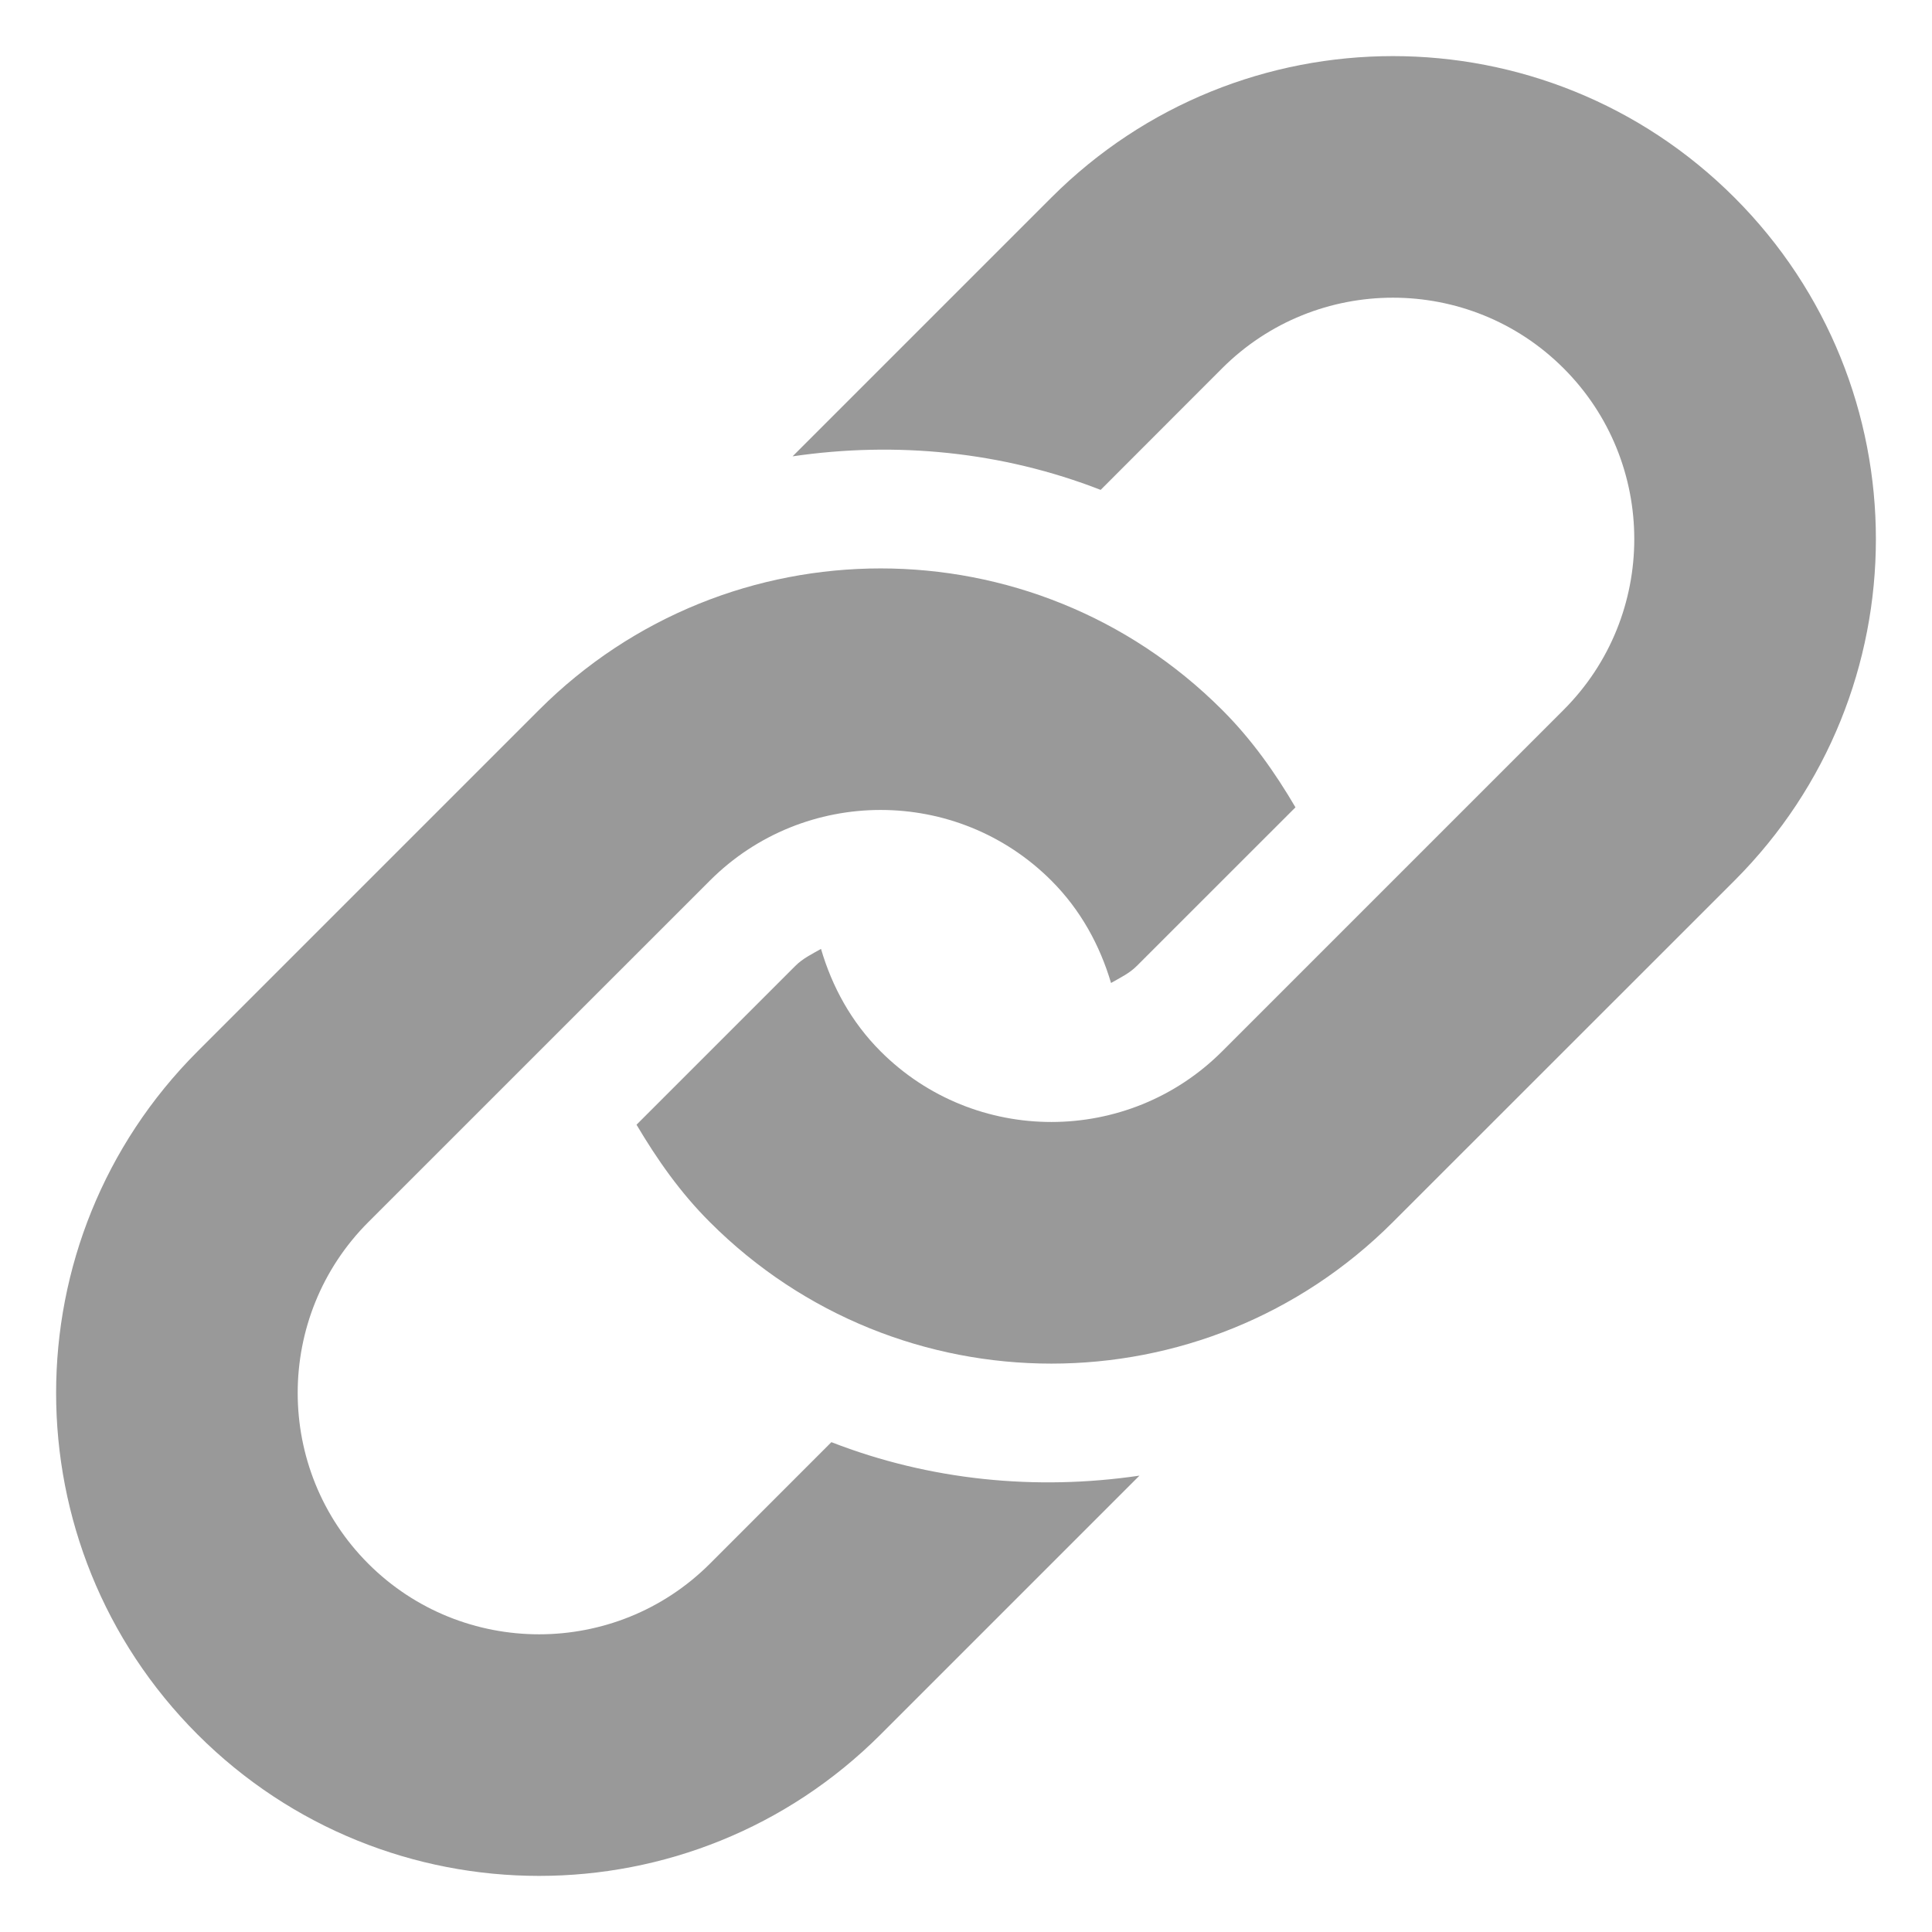
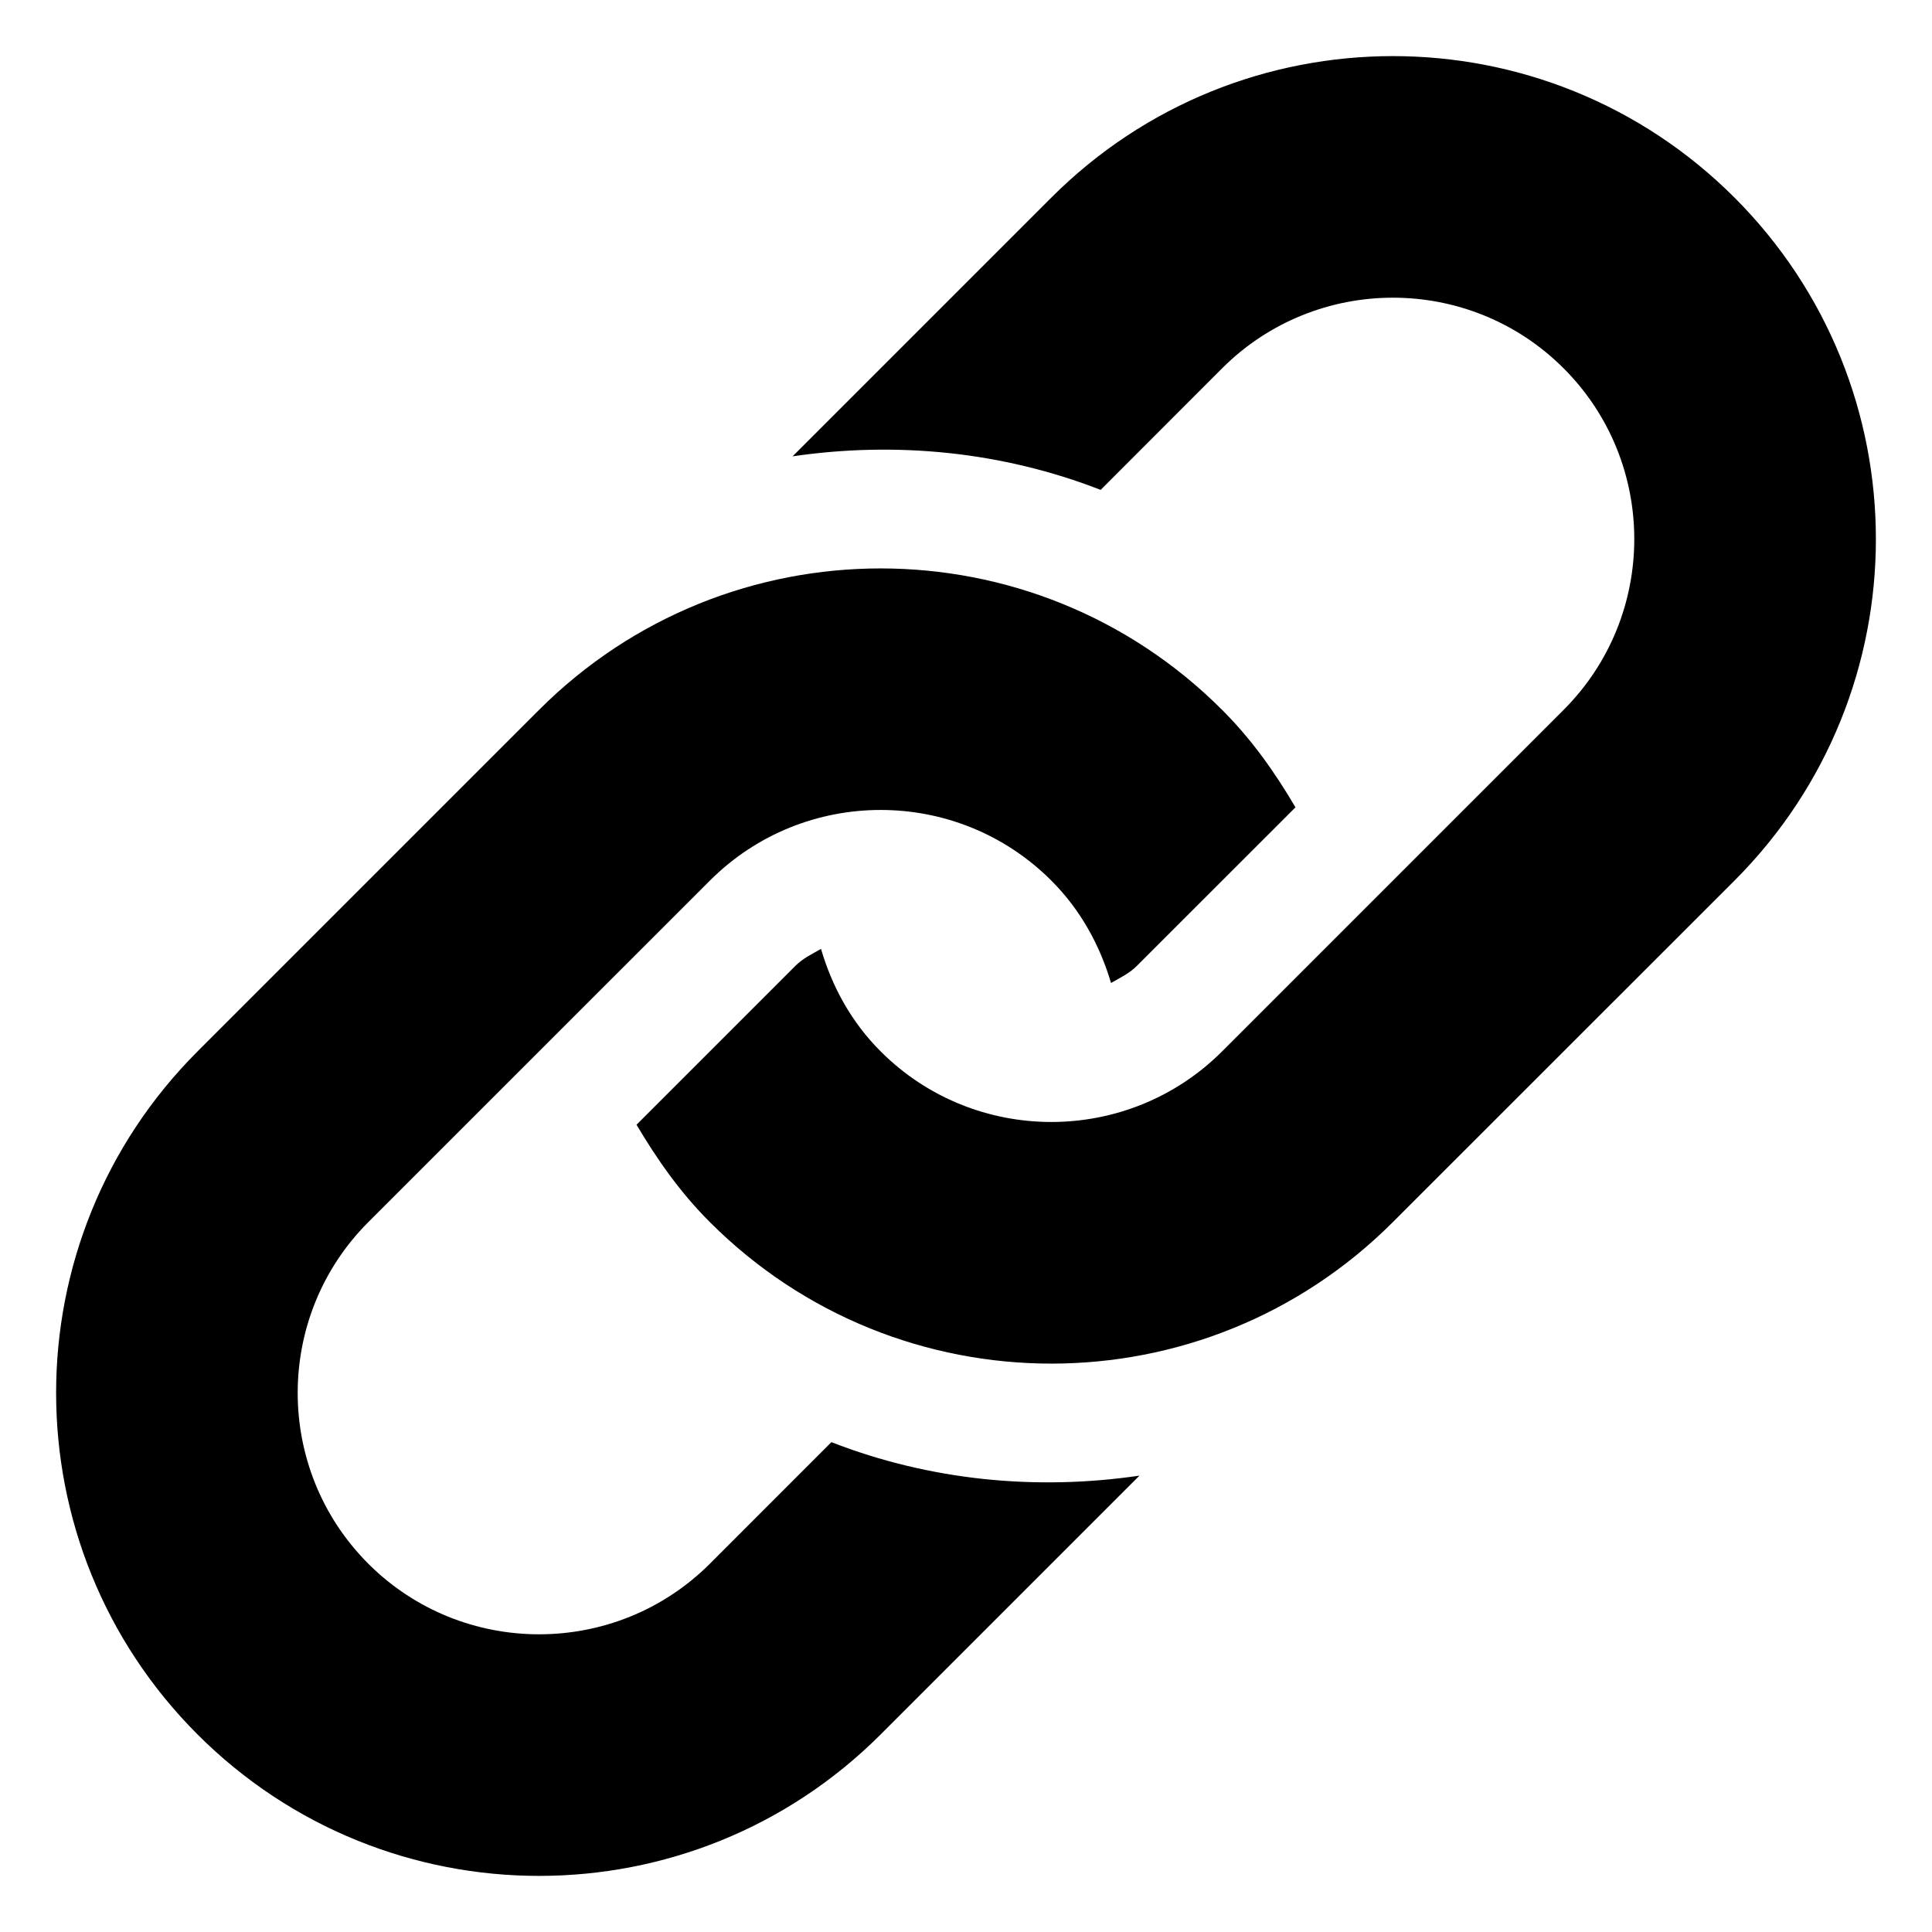
- <svg xmlns="http://www.w3.org/2000/svg" version="1.1" id="Layer_1" x="0px" y="0px" width="16px" height="16px" viewBox="0 0 512 512" enable-background="new 0 0 512 512" xml:space="preserve">
-   <path fill="#999999" d="M459.654,233.373l-90.531,90.5c-49.969,50-131.031,50-181,0c-7.875-7.844-14.031-16.688-19.438-25.813  l42.063-42.063c2-2.016,4.469-3.172,6.828-4.531c2.906,9.938,7.984,19.344,15.797,27.156c24.953,24.969,65.563,24.938,90.5,0  l90.5-90.5c24.969-24.969,24.969-65.563,0-90.516c-24.938-24.953-65.531-24.953-90.5,0l-32.188,32.219  c-26.109-10.172-54.25-12.906-81.641-8.891l68.578-68.578c50-49.984,131.031-49.984,181.031,0  C509.623,102.342,509.623,183.389,459.654,233.373z M220.326,382.186l-32.203,32.219c-24.953,24.938-65.563,24.938-90.516,0  c-24.953-24.969-24.953-65.563,0-90.531l90.516-90.5c24.969-24.969,65.547-24.969,90.5,0c7.797,7.797,12.875,17.203,15.813,27.125  c2.375-1.375,4.813-2.5,6.813-4.5l42.063-42.047c-5.375-9.156-11.563-17.969-19.438-25.828c-49.969-49.984-131.031-49.984-181.016,0  l-90.5,90.5c-49.984,50-49.984,131.031,0,181.031c49.984,49.969,131.031,49.969,181.016,0l68.594-68.594  C274.561,395.092,246.42,392.342,220.326,382.186z" />
+ <svg xmlns="http://www.w3.org/2000/svg" version="1.1" id="icon_link" x="0px" y="0px" width="16px" height="16px" viewBox="0 0 512 512" enable-background="new 0 0 512 512" xml:space="preserve">
+   <path fill="#000000" d="M459.654,233.373l-90.531,90.5c-49.969,50-131.031,50-181,0c-7.875-7.844-14.031-16.688-19.438-25.813   l42.063-42.063c2-2.016,4.469-3.172,6.828-4.531c2.906,9.938,7.984,19.344,15.797,27.156c24.953,24.969,65.563,24.938,90.5,0   l90.5-90.5c24.969-24.969,24.969-65.563,0-90.516c-24.938-24.953-65.531-24.953-90.5,0l-32.188,32.219   c-26.109-10.172-54.25-12.906-81.641-8.891l68.578-68.578c50-49.984,131.031-49.984,181.031,0   C509.623,102.342,509.623,183.389,459.654,233.373z M220.326,382.186l-32.203,32.219c-24.953,24.938-65.563,24.938-90.516,0   c-24.953-24.969-24.953-65.563,0-90.531l90.516-90.5c24.969-24.969,65.547-24.969,90.5,0c7.797,7.797,12.875,17.203,15.813,27.125   c2.375-1.375,4.813-2.5,6.813-4.5l42.063-42.047c-5.375-9.156-11.563-17.969-19.438-25.828c-49.969-49.984-131.031-49.984-181.016,0   l-90.5,90.5c-49.984,50-49.984,131.031,0,181.031c49.984,49.969,131.031,49.969,181.016,0l68.594-68.594   C274.561,395.092,246.42,392.342,220.326,382.186z" />
</svg>
